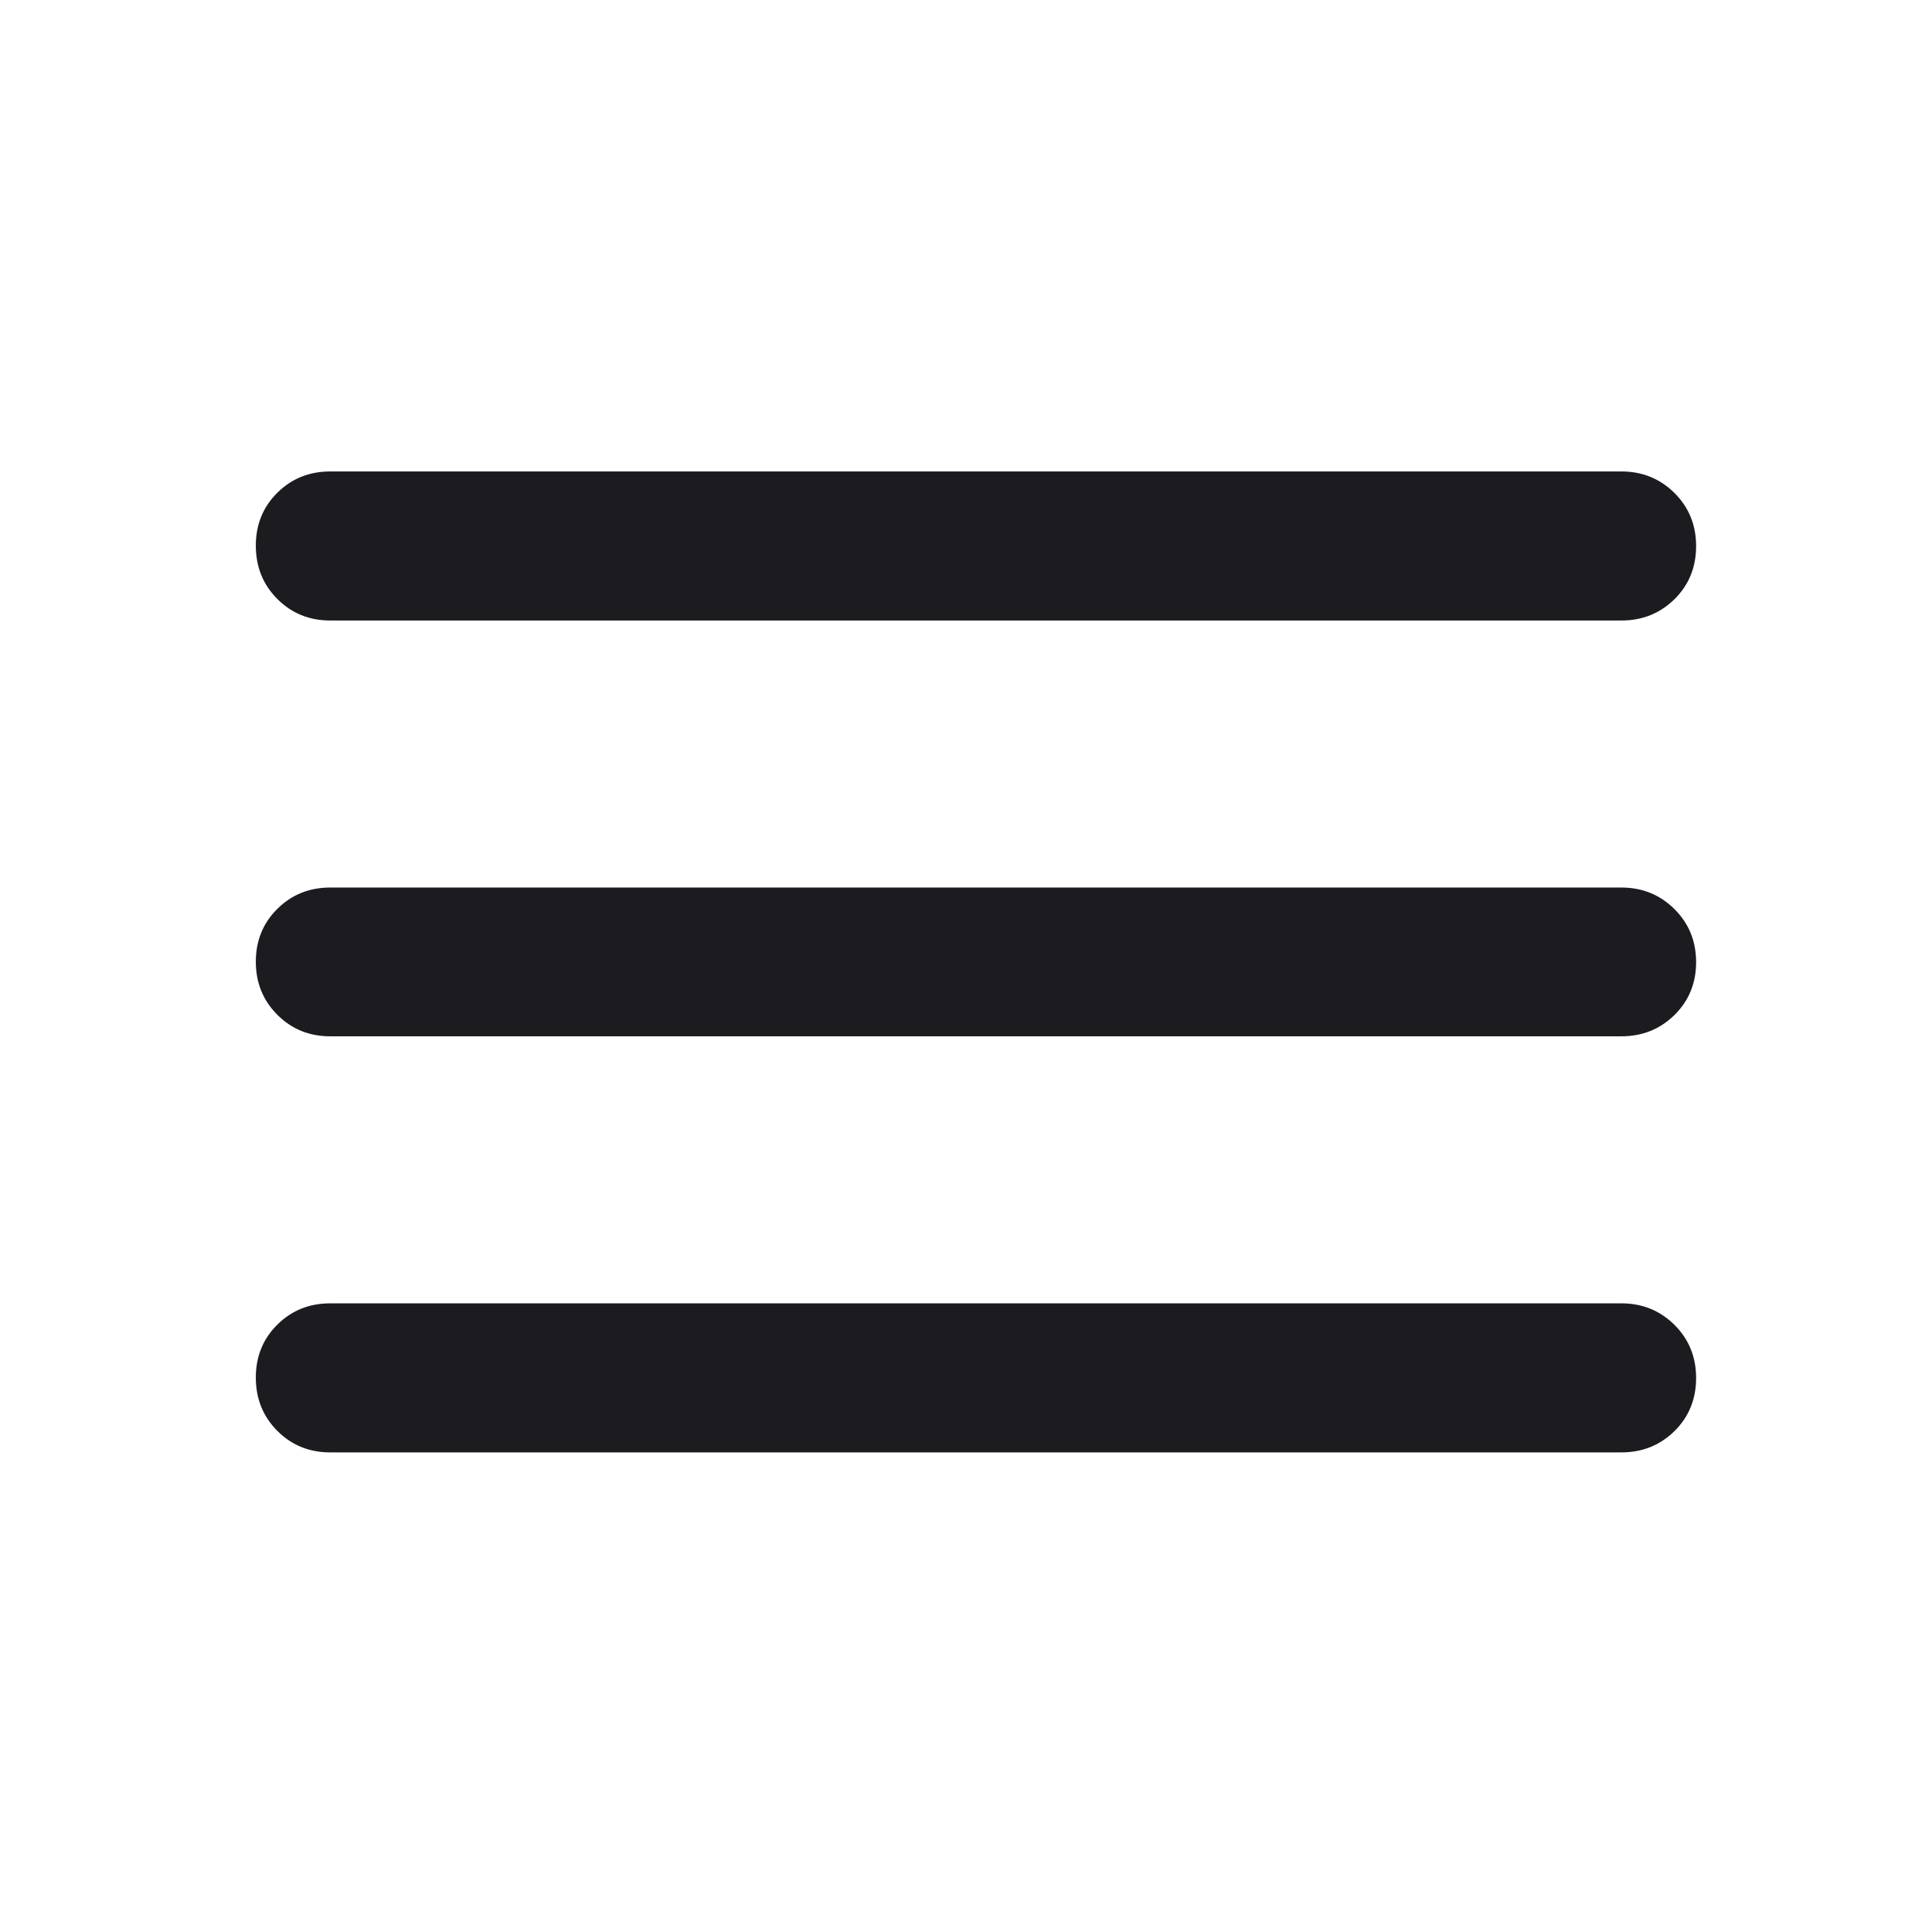
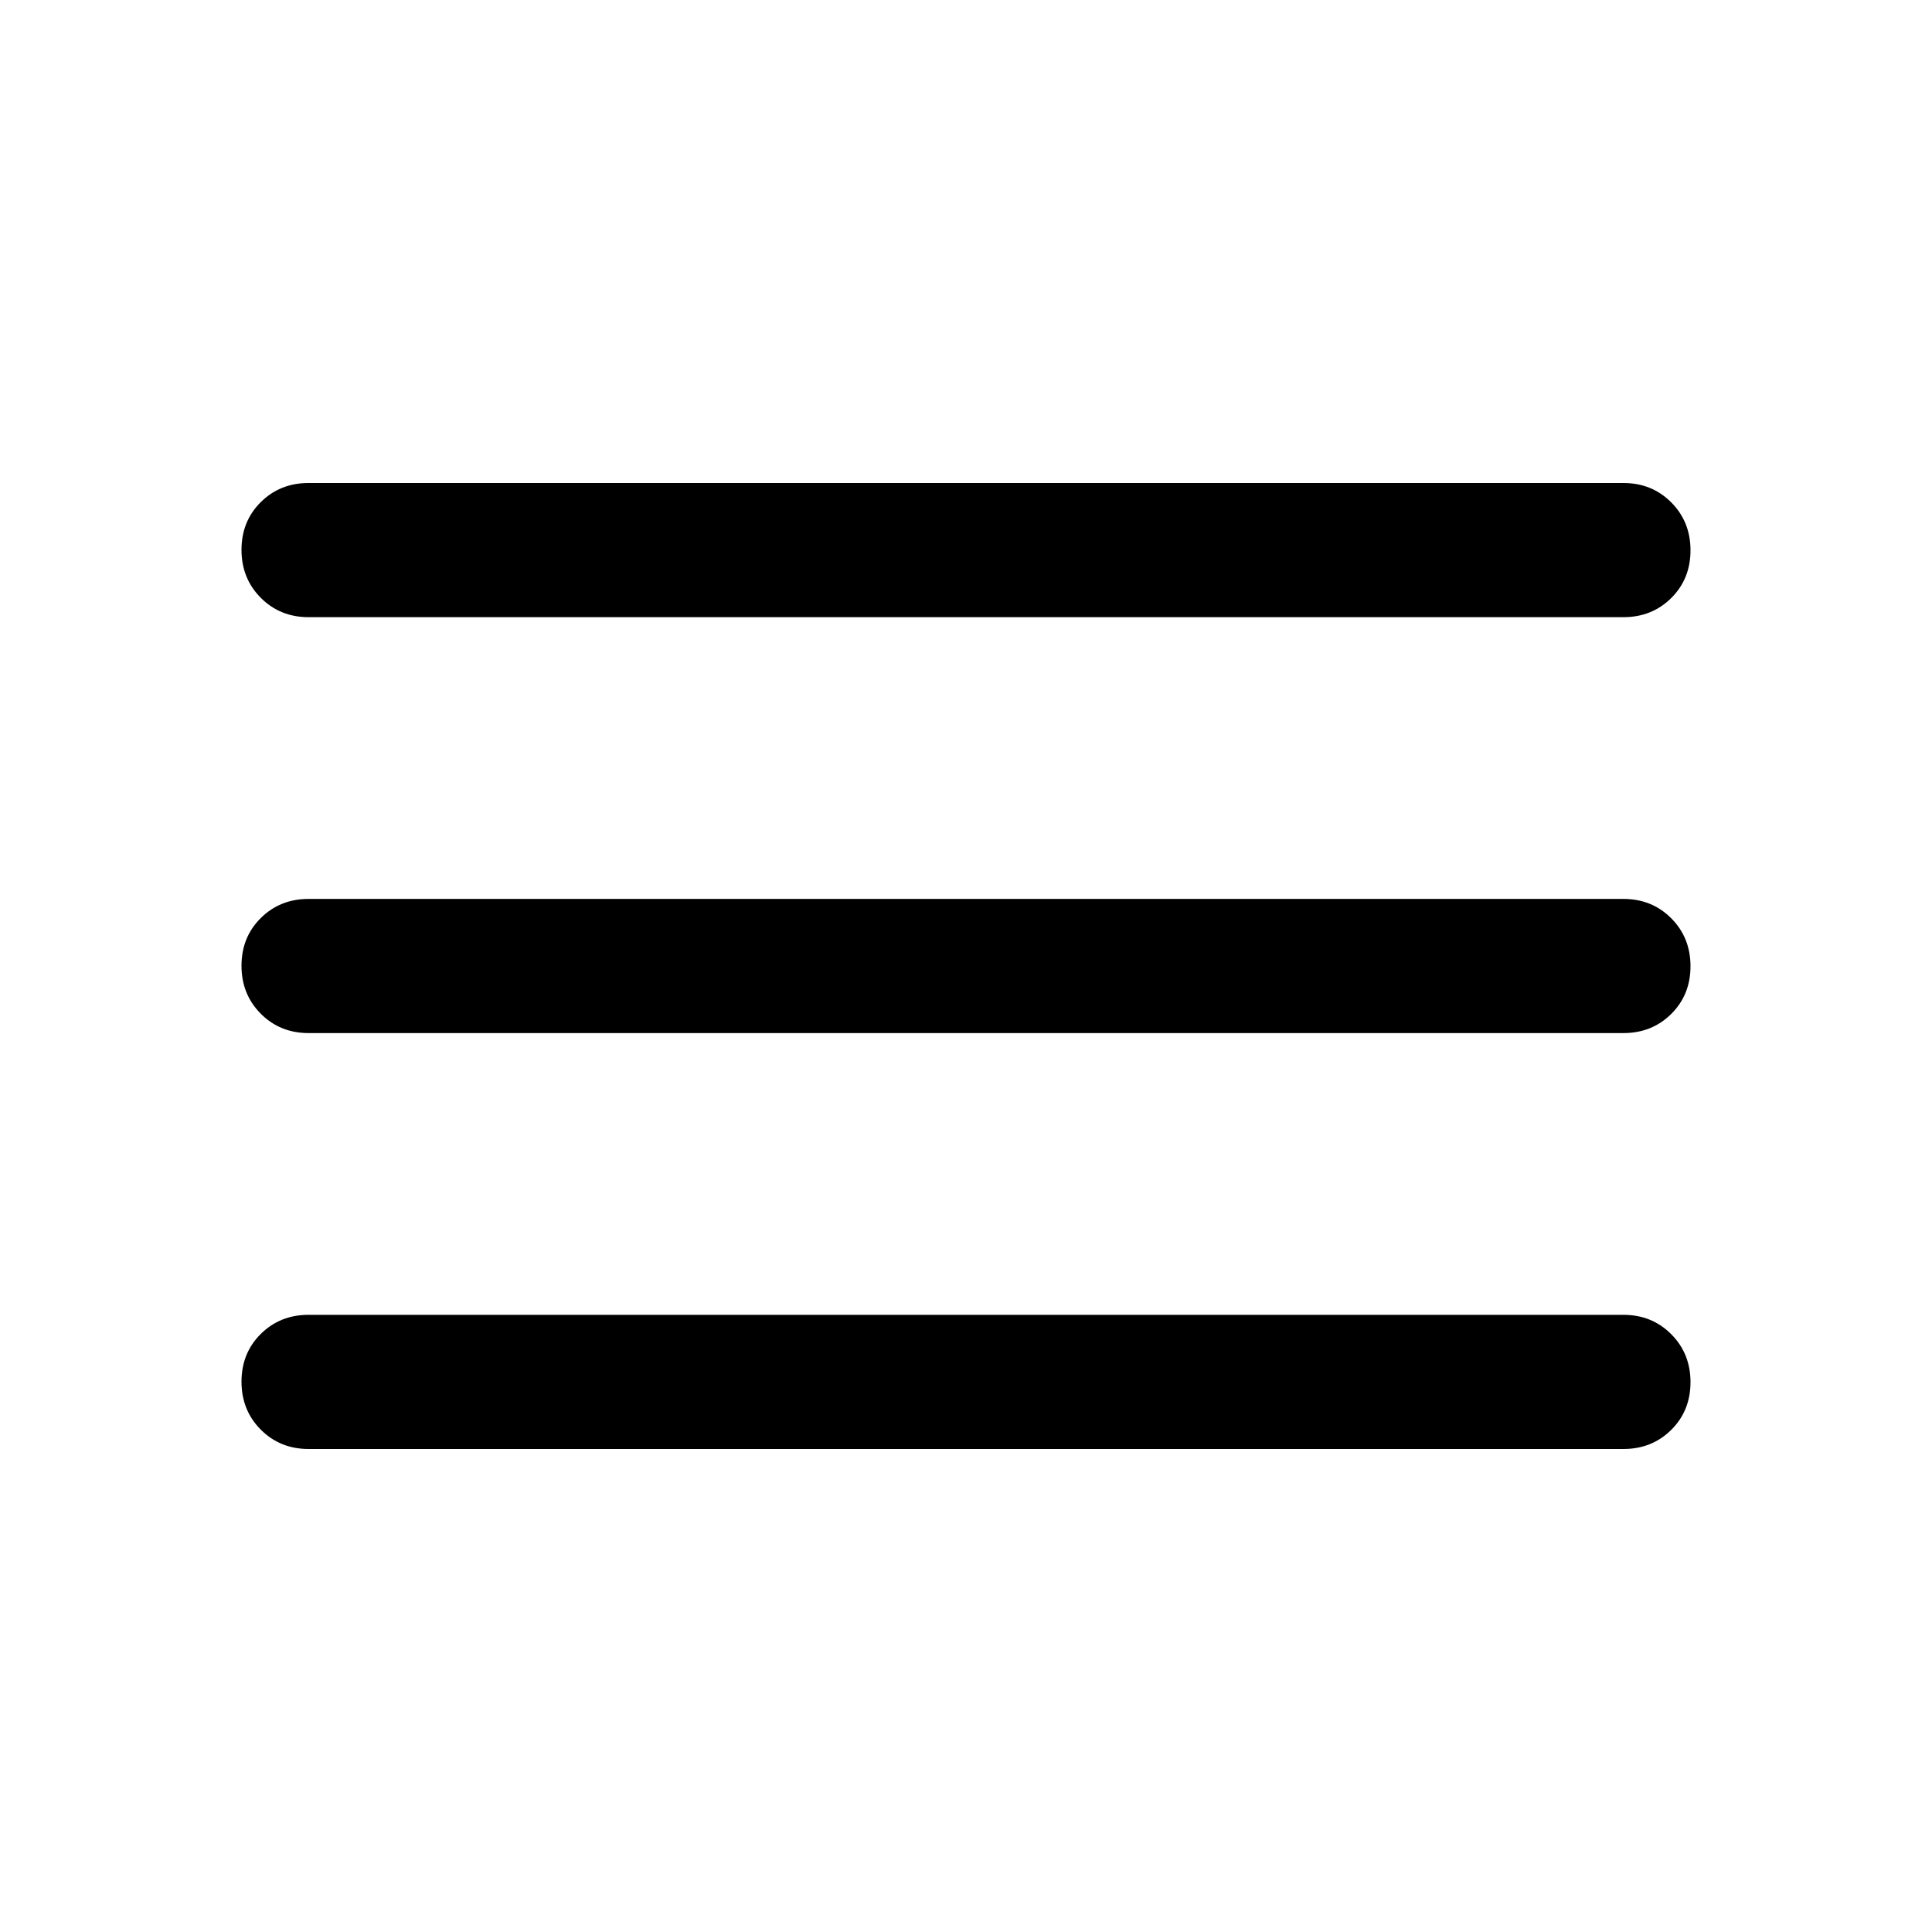
- <svg xmlns="http://www.w3.org/2000/svg" width="41" height="41" viewBox="0 0 41 41" fill="none">
-   <mask id="mask0_113_3927" style="mask-type:alpha" maskUnits="userSpaceOnUse" x="0" y="0" width="41" height="41">
-     <rect x="0.708" y="0.414" width="40" height="40" fill="#D9D9D9" />
-   </mask>
-   <g mask="url(#mask0_113_3927)">
-     <path d="M7.007 30.822C6.563 30.822 6.189 30.67 5.885 30.365C5.581 30.06 5.429 29.683 5.429 29.233C5.429 28.787 5.581 28.413 5.885 28.111C6.189 27.81 6.563 27.659 7.007 27.659H34.409C34.853 27.659 35.228 27.812 35.535 28.116C35.841 28.421 35.994 28.796 35.994 29.242C35.994 29.692 35.841 30.068 35.535 30.37C35.228 30.671 34.853 30.822 34.409 30.822H7.007ZM7.007 21.992C6.563 21.992 6.189 21.84 5.885 21.535C5.581 21.23 5.429 20.855 5.429 20.409C5.429 19.963 5.581 19.589 5.885 19.288C6.189 18.986 6.563 18.835 7.007 18.835H34.409C34.853 18.835 35.228 18.988 35.535 19.293C35.841 19.597 35.994 19.973 35.994 20.419C35.994 20.864 35.841 21.238 35.535 21.54C35.228 21.841 34.853 21.992 34.409 21.992H7.007ZM7.007 13.168C6.563 13.168 6.189 13.016 5.885 12.711C5.581 12.406 5.429 12.029 5.429 11.579C5.429 11.133 5.581 10.759 5.885 10.457C6.189 10.156 6.563 10.005 7.007 10.005H34.409C34.853 10.005 35.228 10.158 35.535 10.462C35.841 10.767 35.994 11.142 35.994 11.588C35.994 12.039 35.841 12.414 35.535 12.716C35.228 13.017 34.853 13.168 34.409 13.168H7.007Z" fill="#1C1B1F" />
-   </g>
+ <svg xmlns="http://www.w3.org/2000/svg" height="40px" viewBox="0 -960 960 960" width="40px" fill="323232">
+   <path d="M153.33-240q-14.16 0-23.75-9.62-9.58-9.61-9.58-23.83 0-14.22 9.58-23.72 9.59-9.5 23.75-9.5h653.34q14.16 0 23.75 9.62 9.58 9.62 9.58 23.83 0 14.22-9.58 23.72-9.59 9.5-23.75 9.5H153.33Zm0-206.67q-14.16 0-23.75-9.61-9.58-9.62-9.58-23.84 0-14.21 9.58-23.71 9.59-9.5 23.75-9.5h653.34q14.16 0 23.75 9.61 9.58 9.62 9.58 23.84 0 14.21-9.58 23.71-9.59 9.5-23.75 9.5H153.33Zm0-206.66q-14.16 0-23.75-9.62-9.58-9.62-9.58-23.83 0-14.22 9.58-23.72 9.59-9.5 23.75-9.5h653.34q14.16 0 23.75 9.62 9.58 9.61 9.58 23.83 0 14.22-9.58 23.72-9.59 9.5-23.75 9.5H153.33Z" />
</svg>
